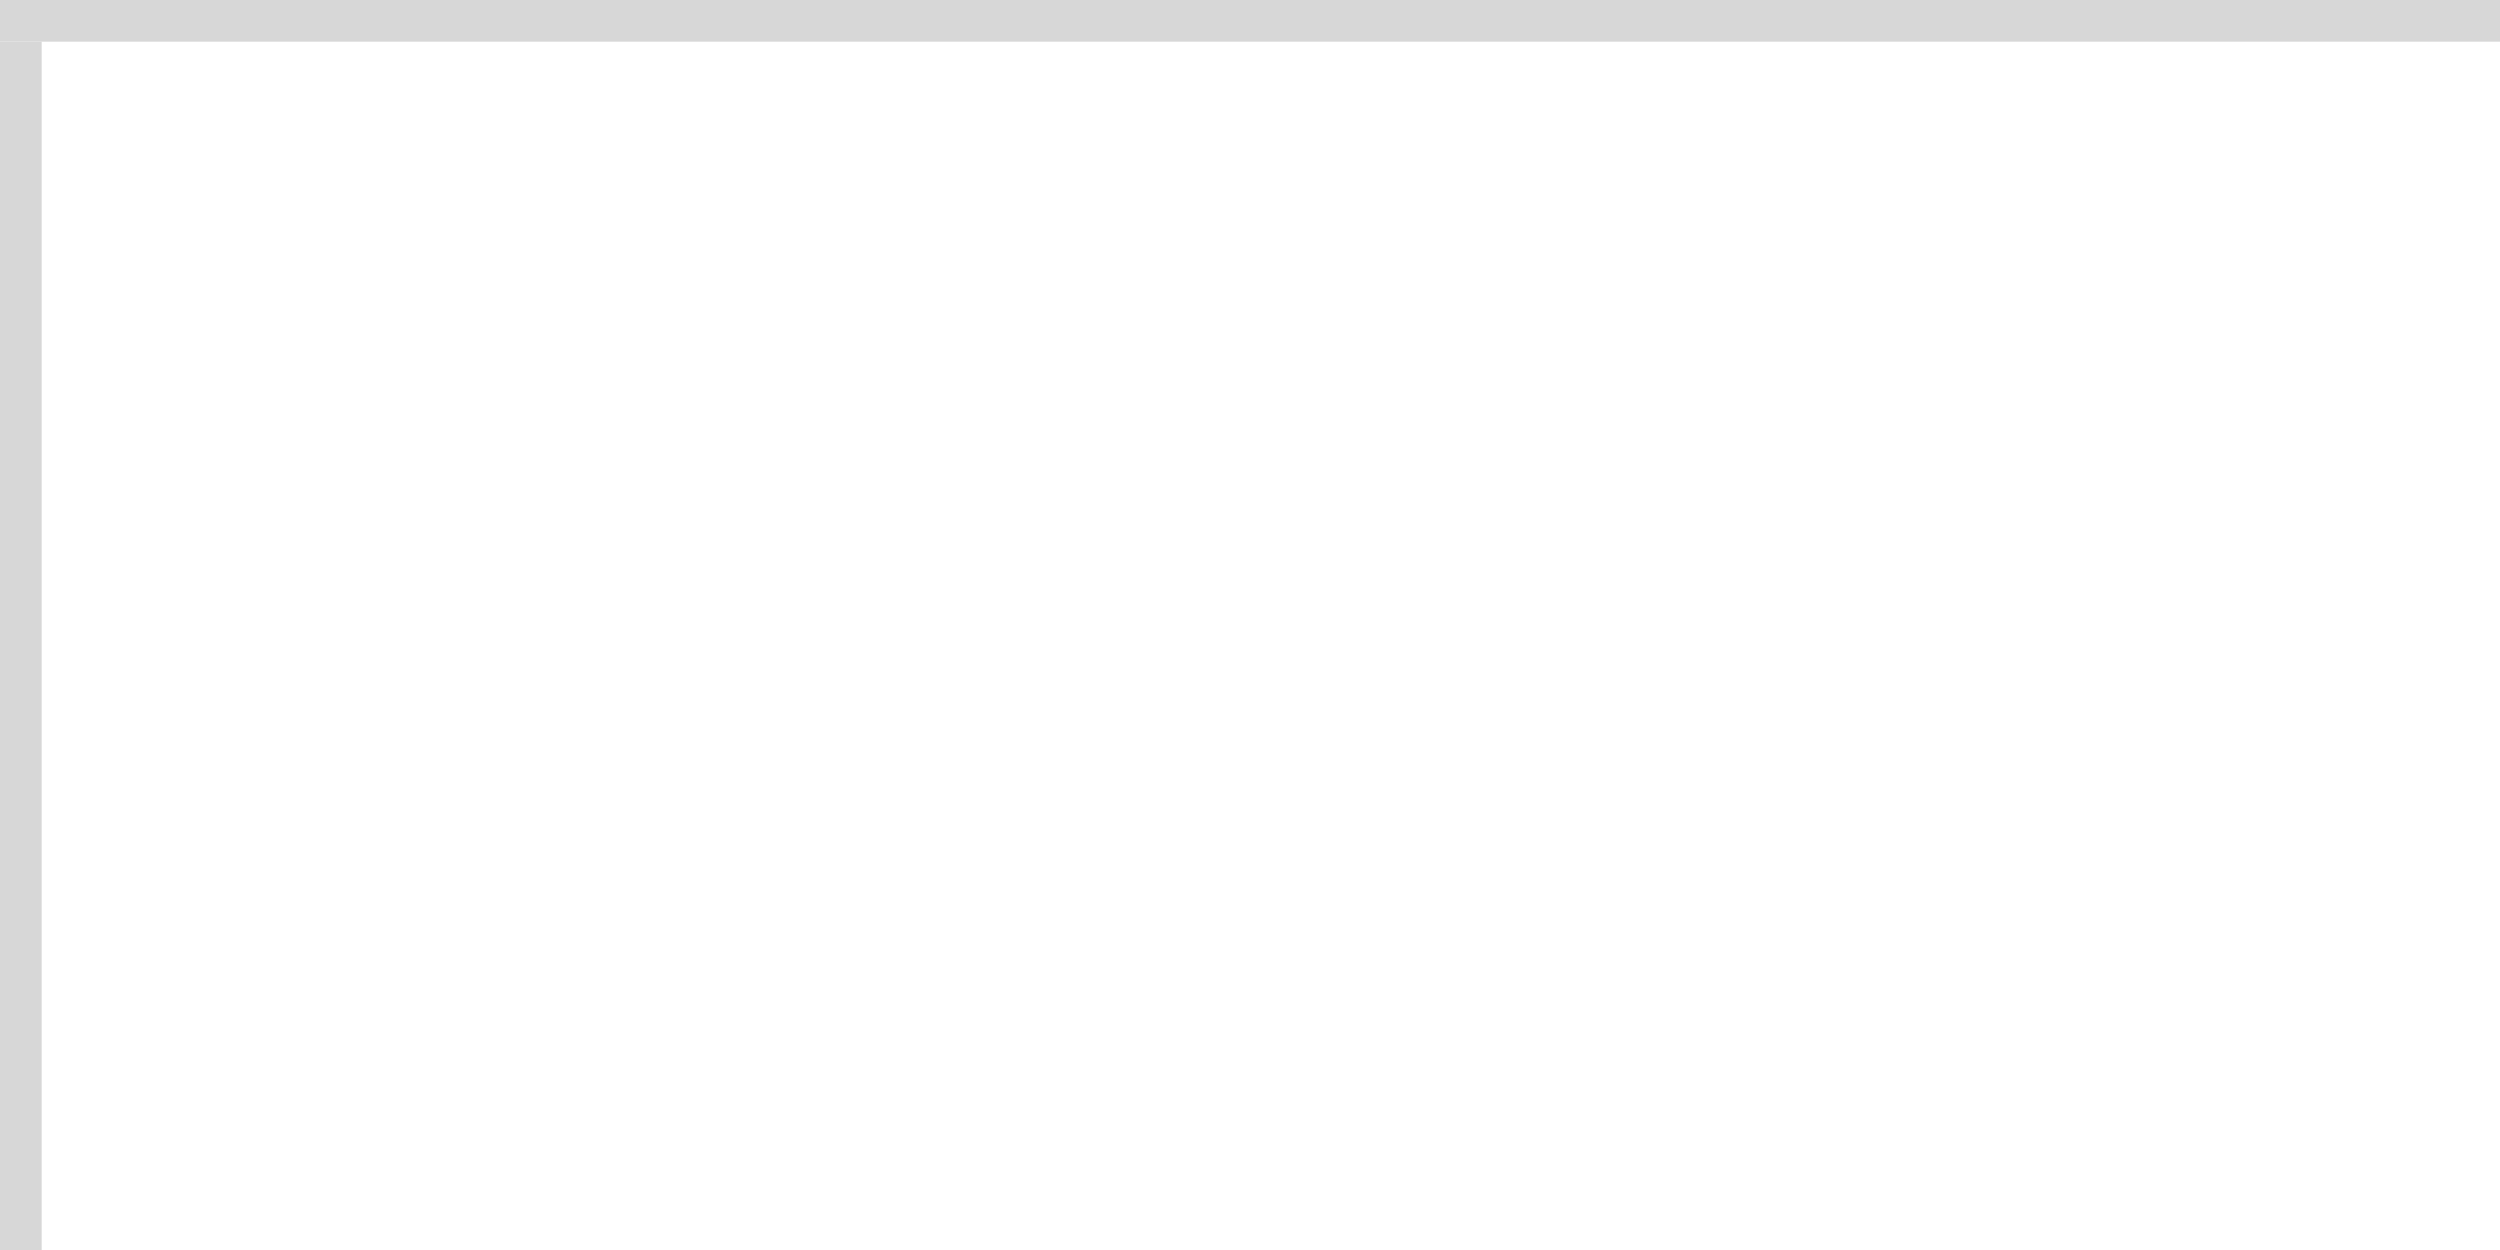
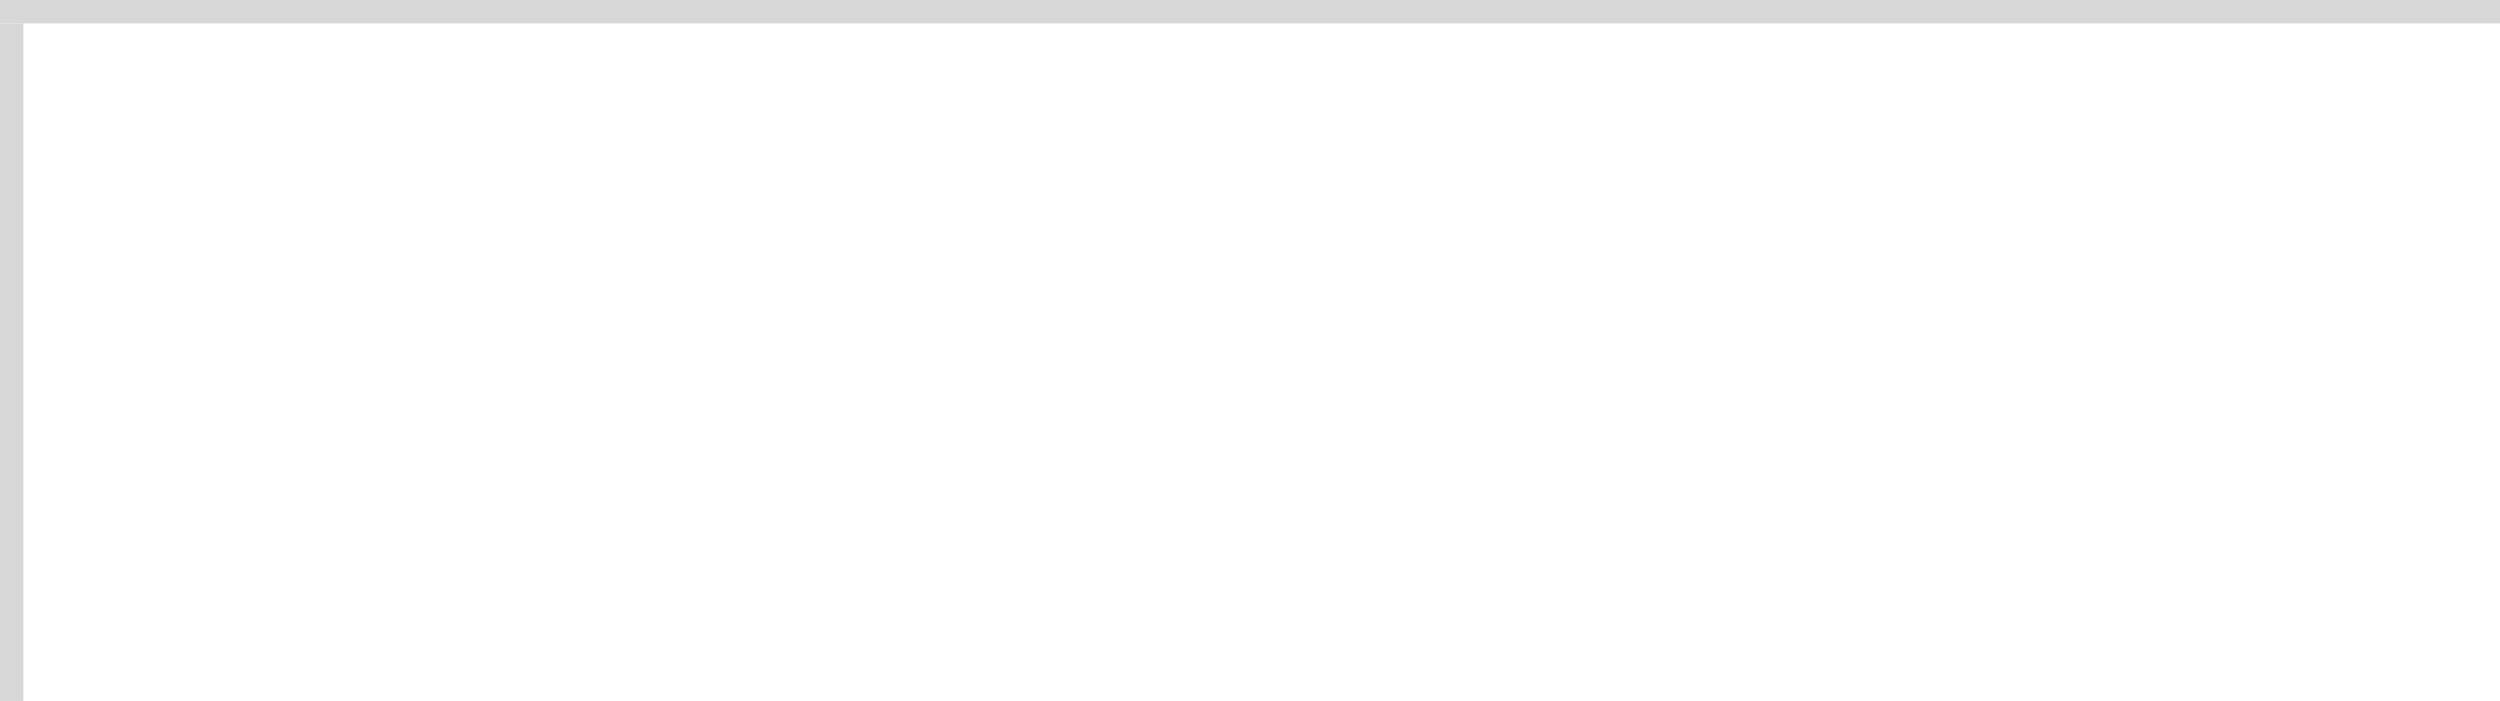
- <svg xmlns="http://www.w3.org/2000/svg" version="1.1" width="60px" height="30px" viewBox="107 100 60 30">
-   <path d="M 1 1  L 60 1  L 60 30  L 1 30  L 1 1  Z " fill-rule="nonzero" fill="rgba(242, 242, 242, 0)" stroke="none" transform="matrix(1 0 0 1 107 100 )" class="fill" />
-   <path d="M 0.5 1  L 0.5 30  " stroke-width="1" stroke-dasharray="0" stroke="rgba(215, 215, 215, 1)" fill="none" transform="matrix(1 0 0 1 107 100 )" class="stroke" />
-   <path d="M 0 0.5  L 60 0.5  " stroke-width="1" stroke-dasharray="0" stroke="rgba(215, 215, 215, 1)" fill="none" transform="matrix(1 0 0 1 107 100 )" class="stroke" />
+ <svg xmlns="http://www.w3.org/2000/svg" version="1.1" width="107px" height="30px" viewBox="0 40 107 30">
+   <path d="M 1 1  L 107 1  L 107 30  L 1 30  L 1 1  Z " fill-rule="nonzero" fill="rgba(242, 242, 242, 0)" stroke="none" transform="matrix(1 0 0 1 0 40 )" class="fill" />
+   <path d="M 0.5 1  L 0.5 30  " stroke-width="1" stroke-dasharray="0" stroke="rgba(215, 215, 215, 1)" fill="none" transform="matrix(1 0 0 1 0 40 )" class="stroke" />
+   <path d="M 0 0.5  L 107 0.5  " stroke-width="1" stroke-dasharray="0" stroke="rgba(215, 215, 215, 1)" fill="none" transform="matrix(1 0 0 1 0 40 )" class="stroke" />
</svg>
